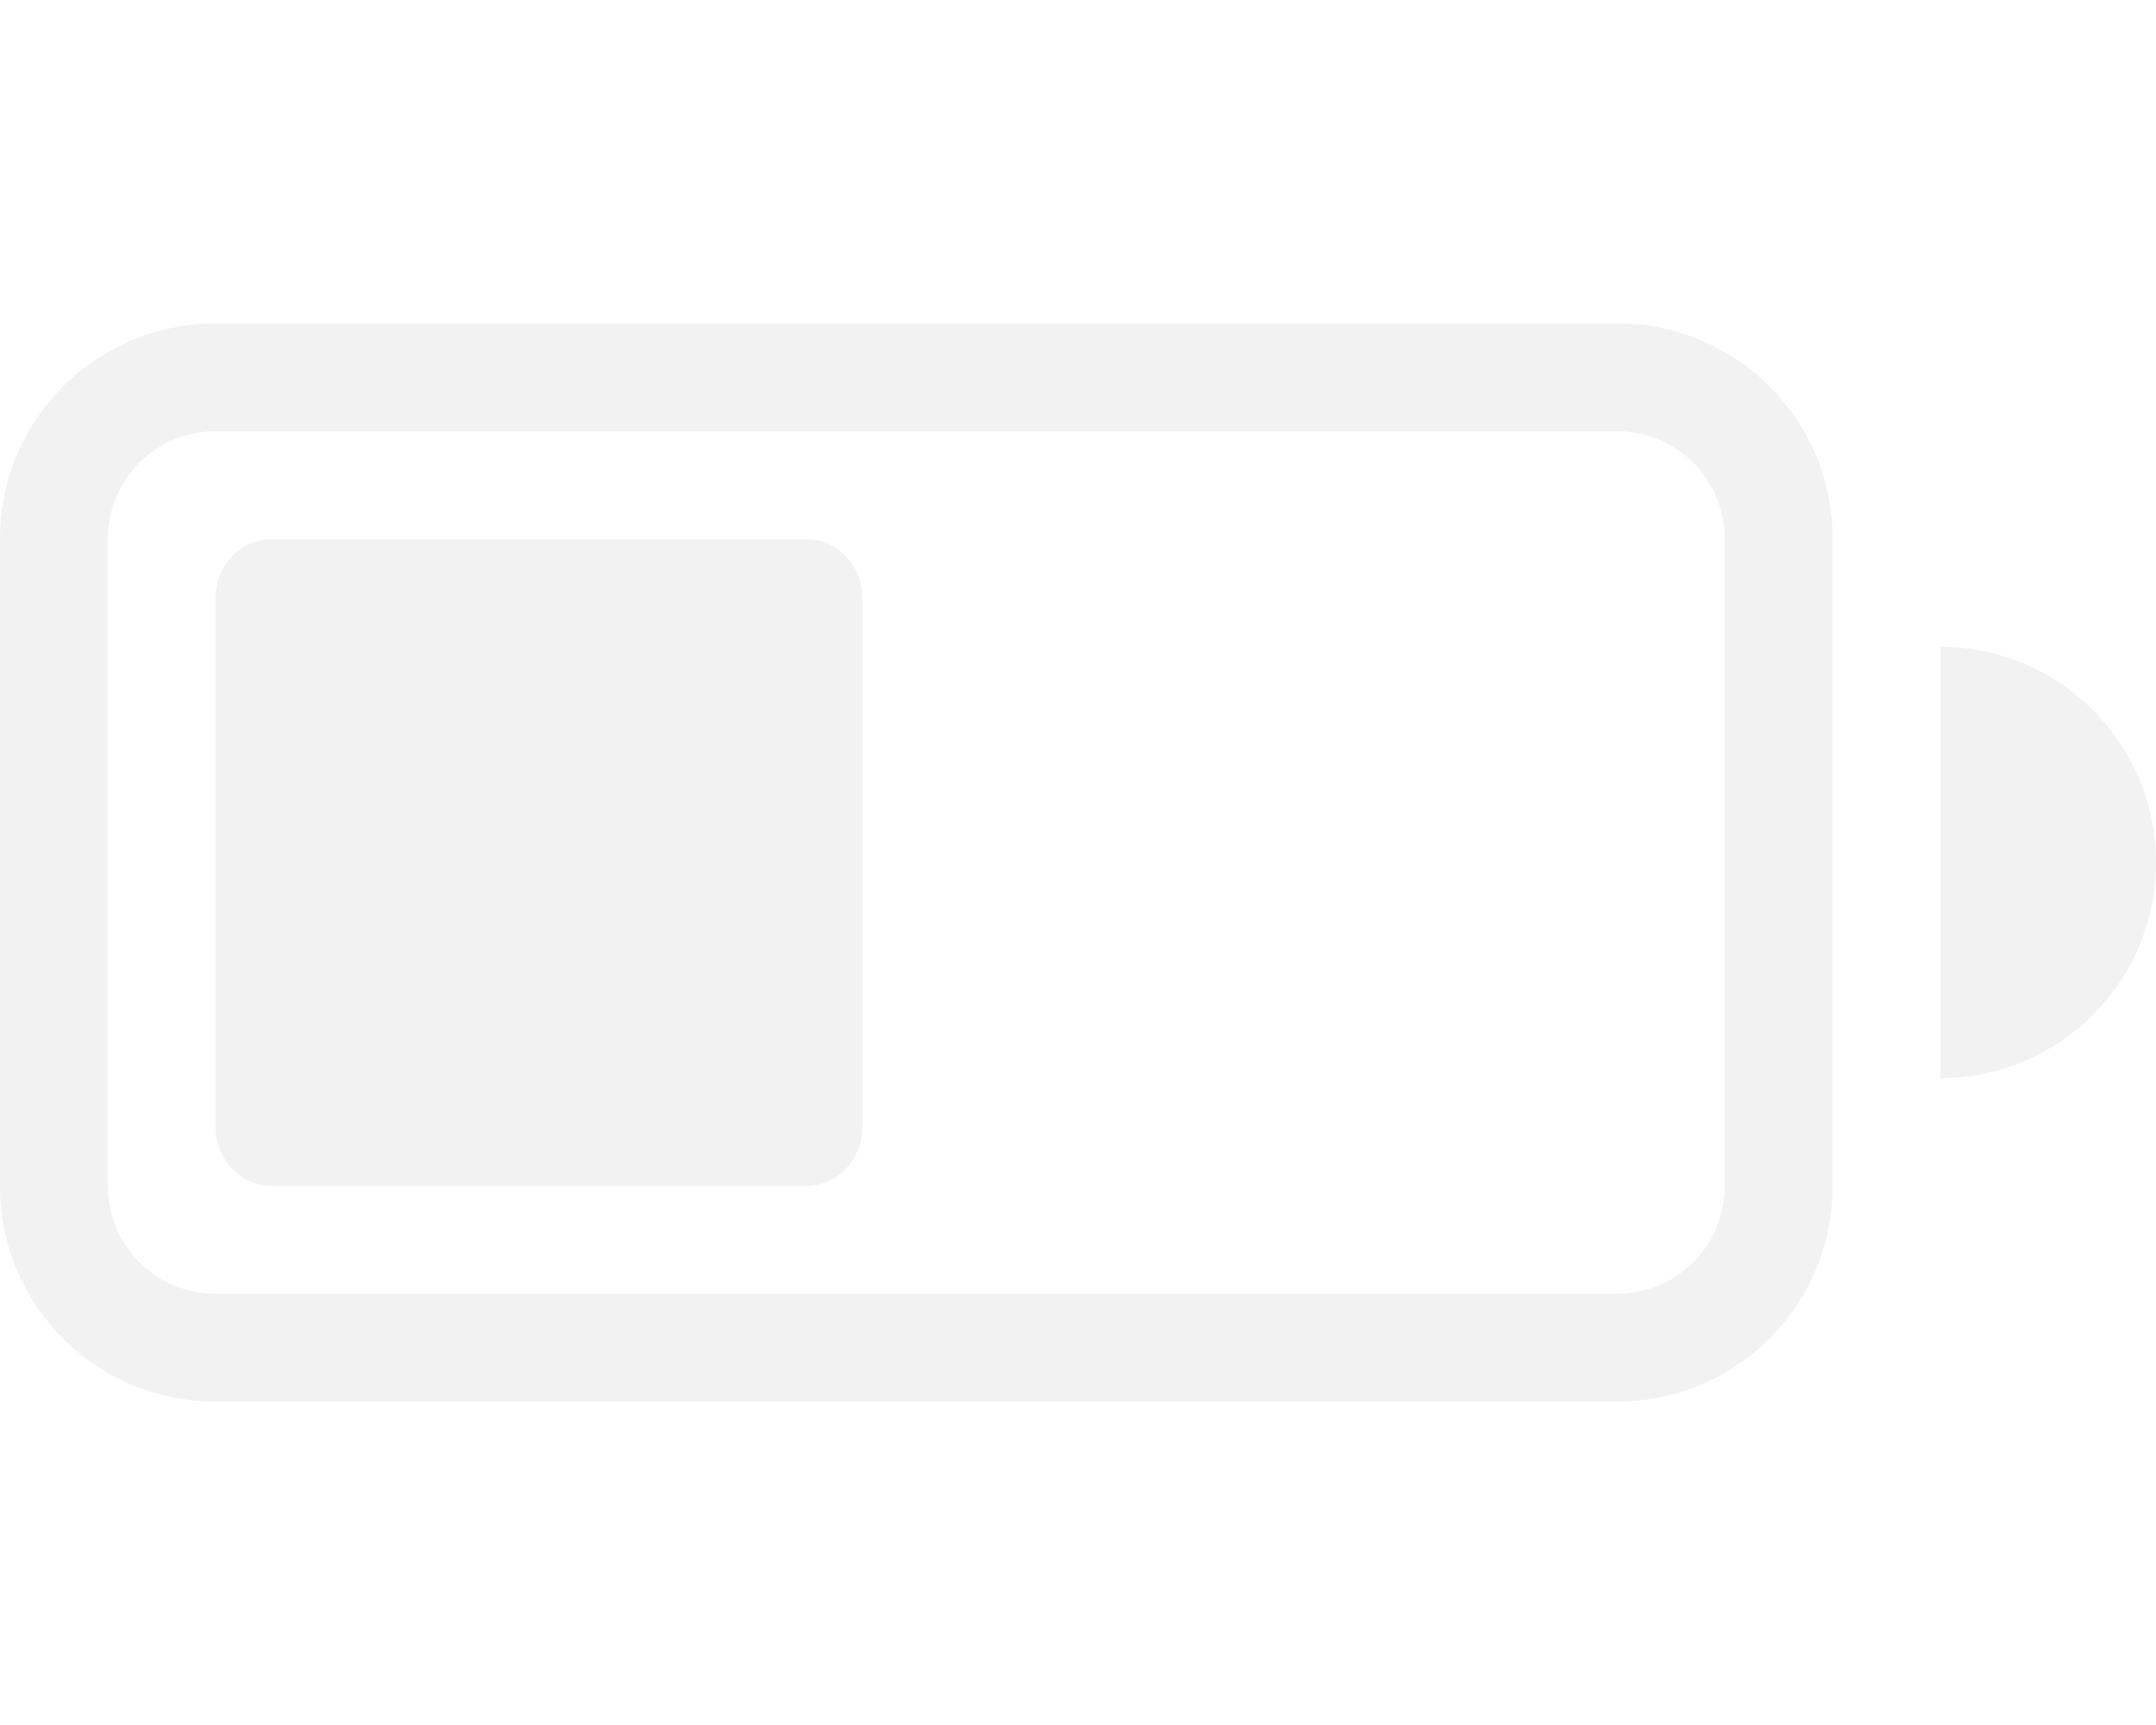
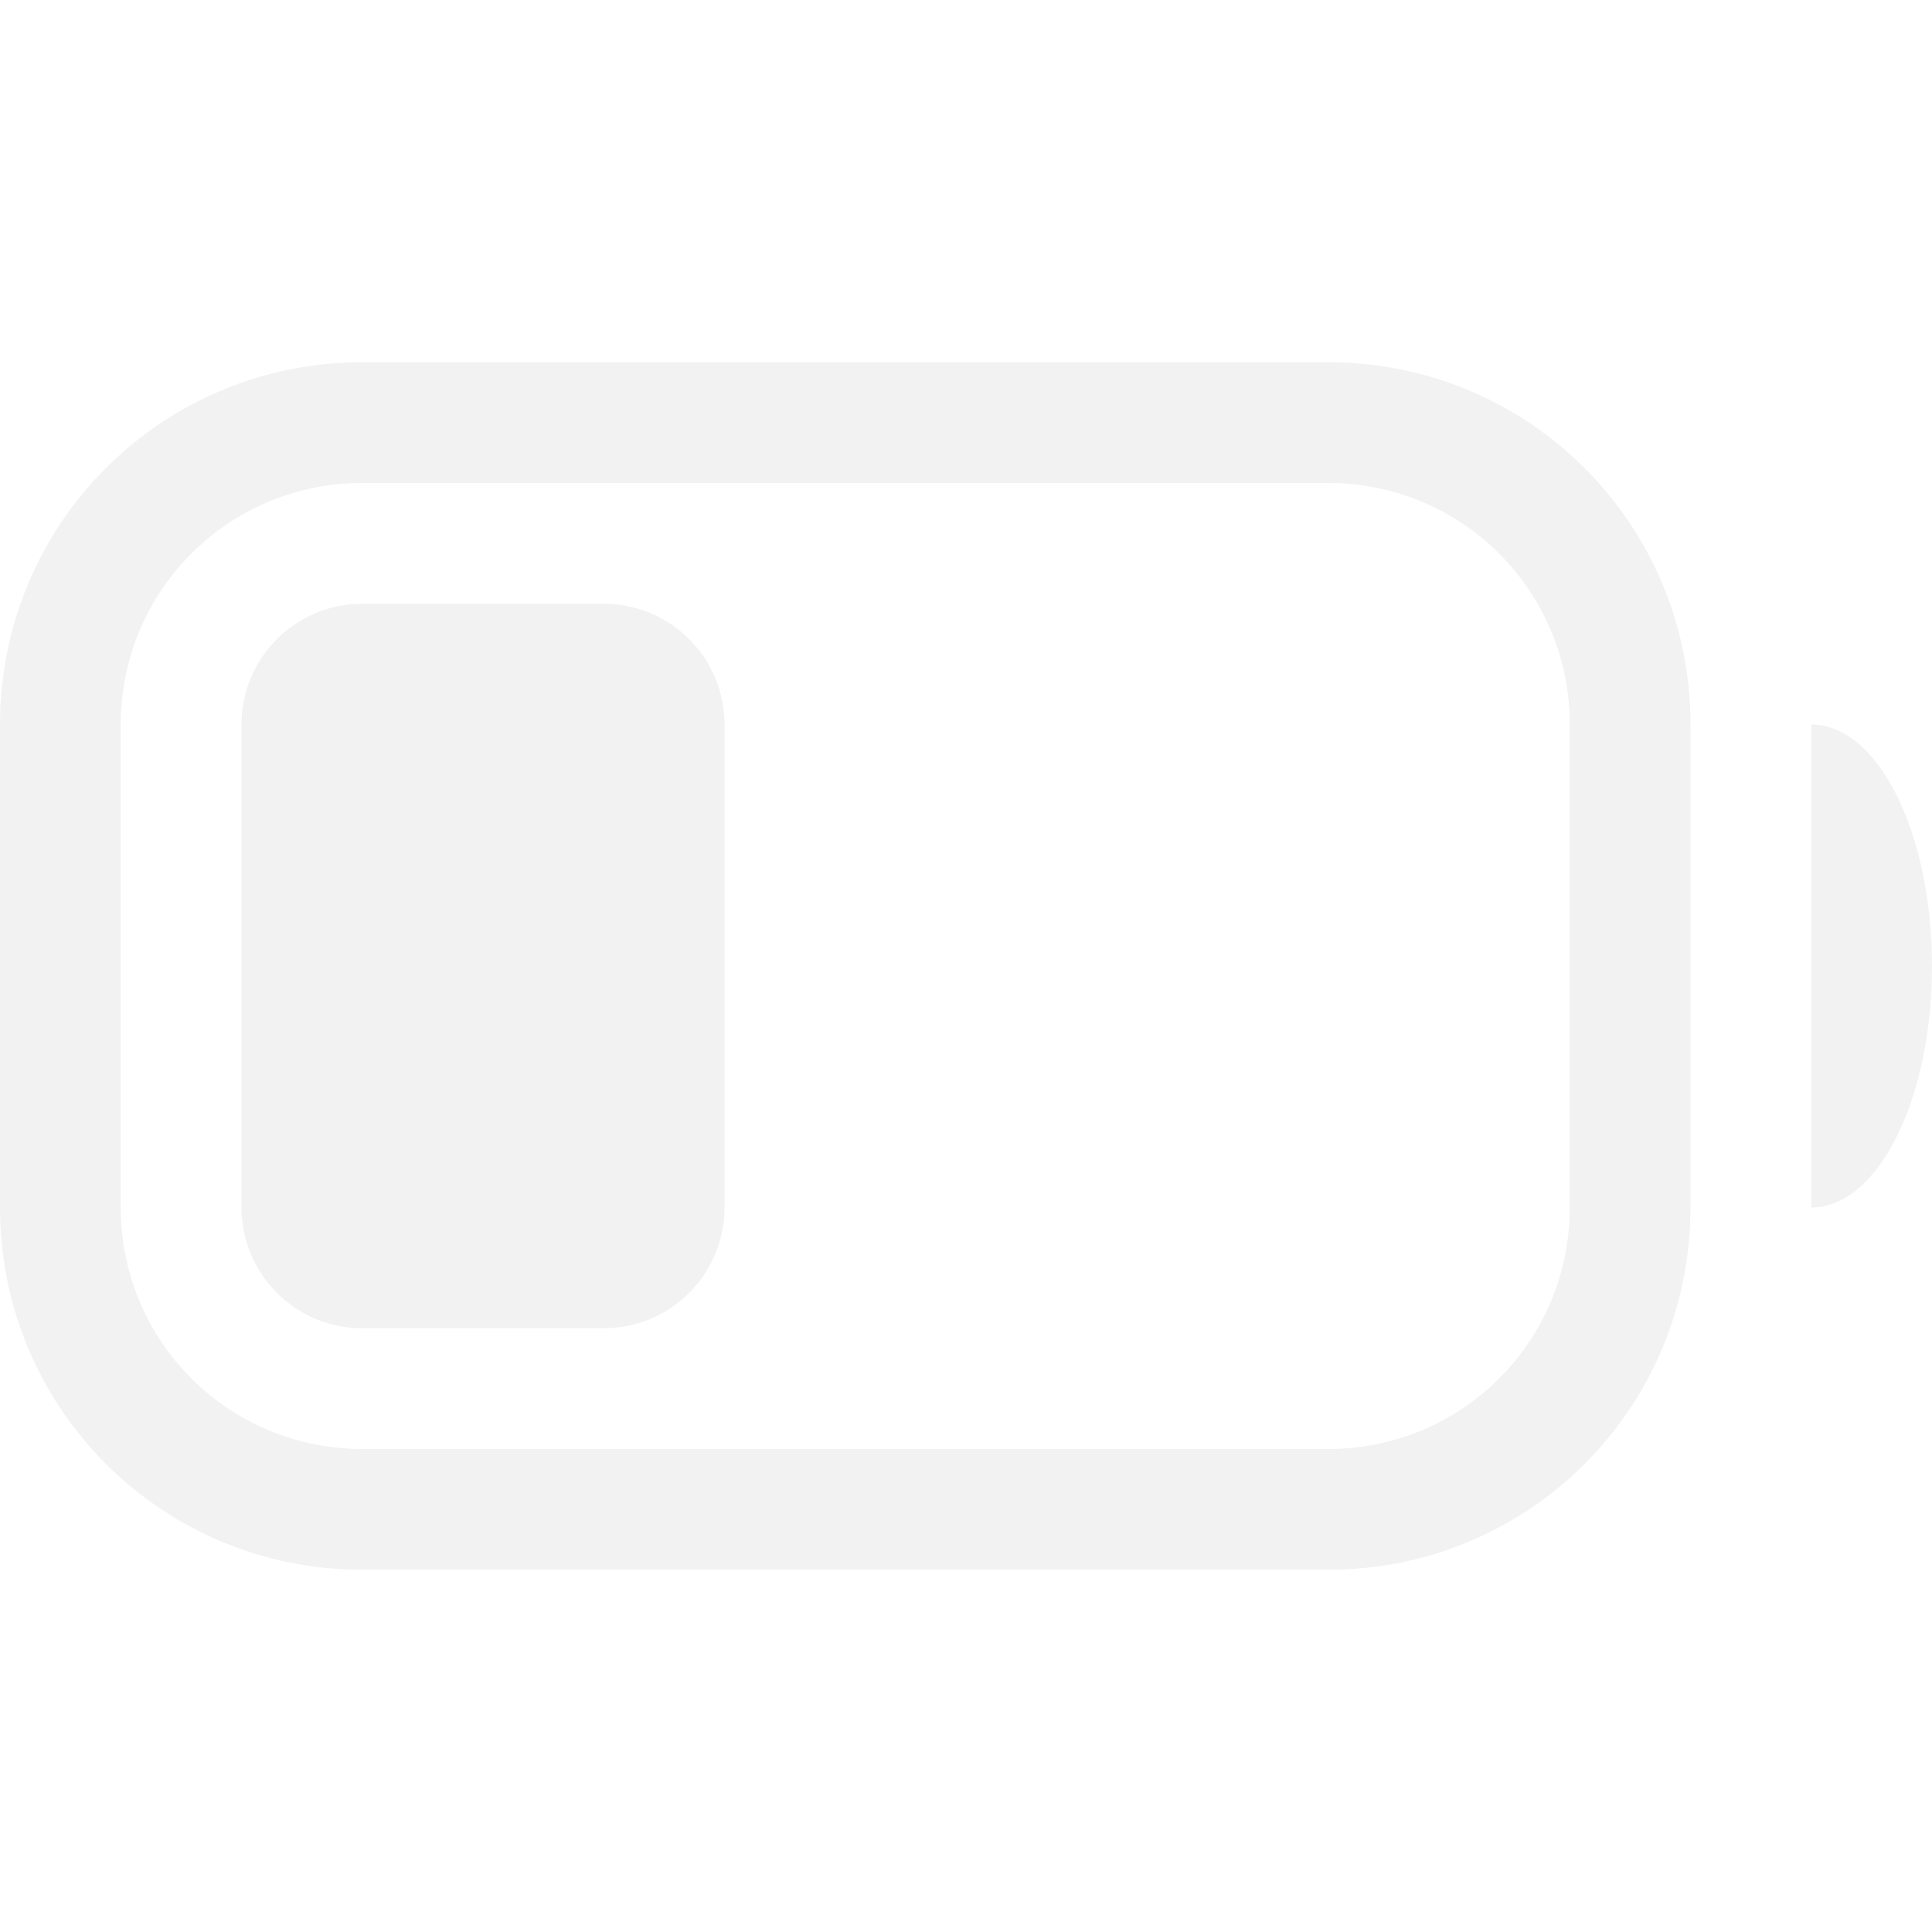
- <svg xmlns="http://www.w3.org/2000/svg" width="20" height="16" enable-background="new" version="1.1">
-   <g fill="#f2f2f2" fill-rule="evenodd">
-     <rect x="2" y="5" width="6" height="6" rx=".522" ry=".546" style="paint-order:stroke fill markers" />
-     <path d="m2 3c-1.108 0-2 0.892-2 2v6c0 1.108 0.892 2 2 2h13c1.108 0 2-0.892 2-2v-6c0-1.108-0.892-2-2-2zm0 1h13c0.554 0 1 0.446 1 1v6c0 0.554-0.446 1-1 1h-13c-0.554 0-1-0.446-1-1v-6c0-0.554 0.446-1 1-1z" enable-background="new" style="paint-order:stroke fill markers" />
-     <path d="m18 6v4a2 2 0 0 0 2-2 2 2 0 0 0-2-2z" enable-background="new" style="paint-order:stroke fill markers" />
-   </g>
+ <svg xmlns="http://www.w3.org/2000/svg" width="16" height="16" enable-background="new" version="1.1">
+   <rect x="2" y="5" width="4" height="6" rx="1" ry="1" fill="#f2f2f2" />
+   <path d="m15 6v4a1 2 0 0 0 1-2 1 2 0 0 0-1-2z" fill="#f2f2f2" />
+   <path d="m3 3c-1.662 0-3 1.338-3 3v4c0 1.662 1.338 3 3 3h8c1.662 0 3-1.338 3-3v-4c0-1.662-1.338-3-3-3zm0 1h8c1.108 0 2 0.892 2 2v4c0 1.108-0.892 2-2 2h-8c-1.108 0-2-0.892-2-2v-4c0-1.108 0.892-2 2-2z" fill="#f2f2f2" />
</svg>
